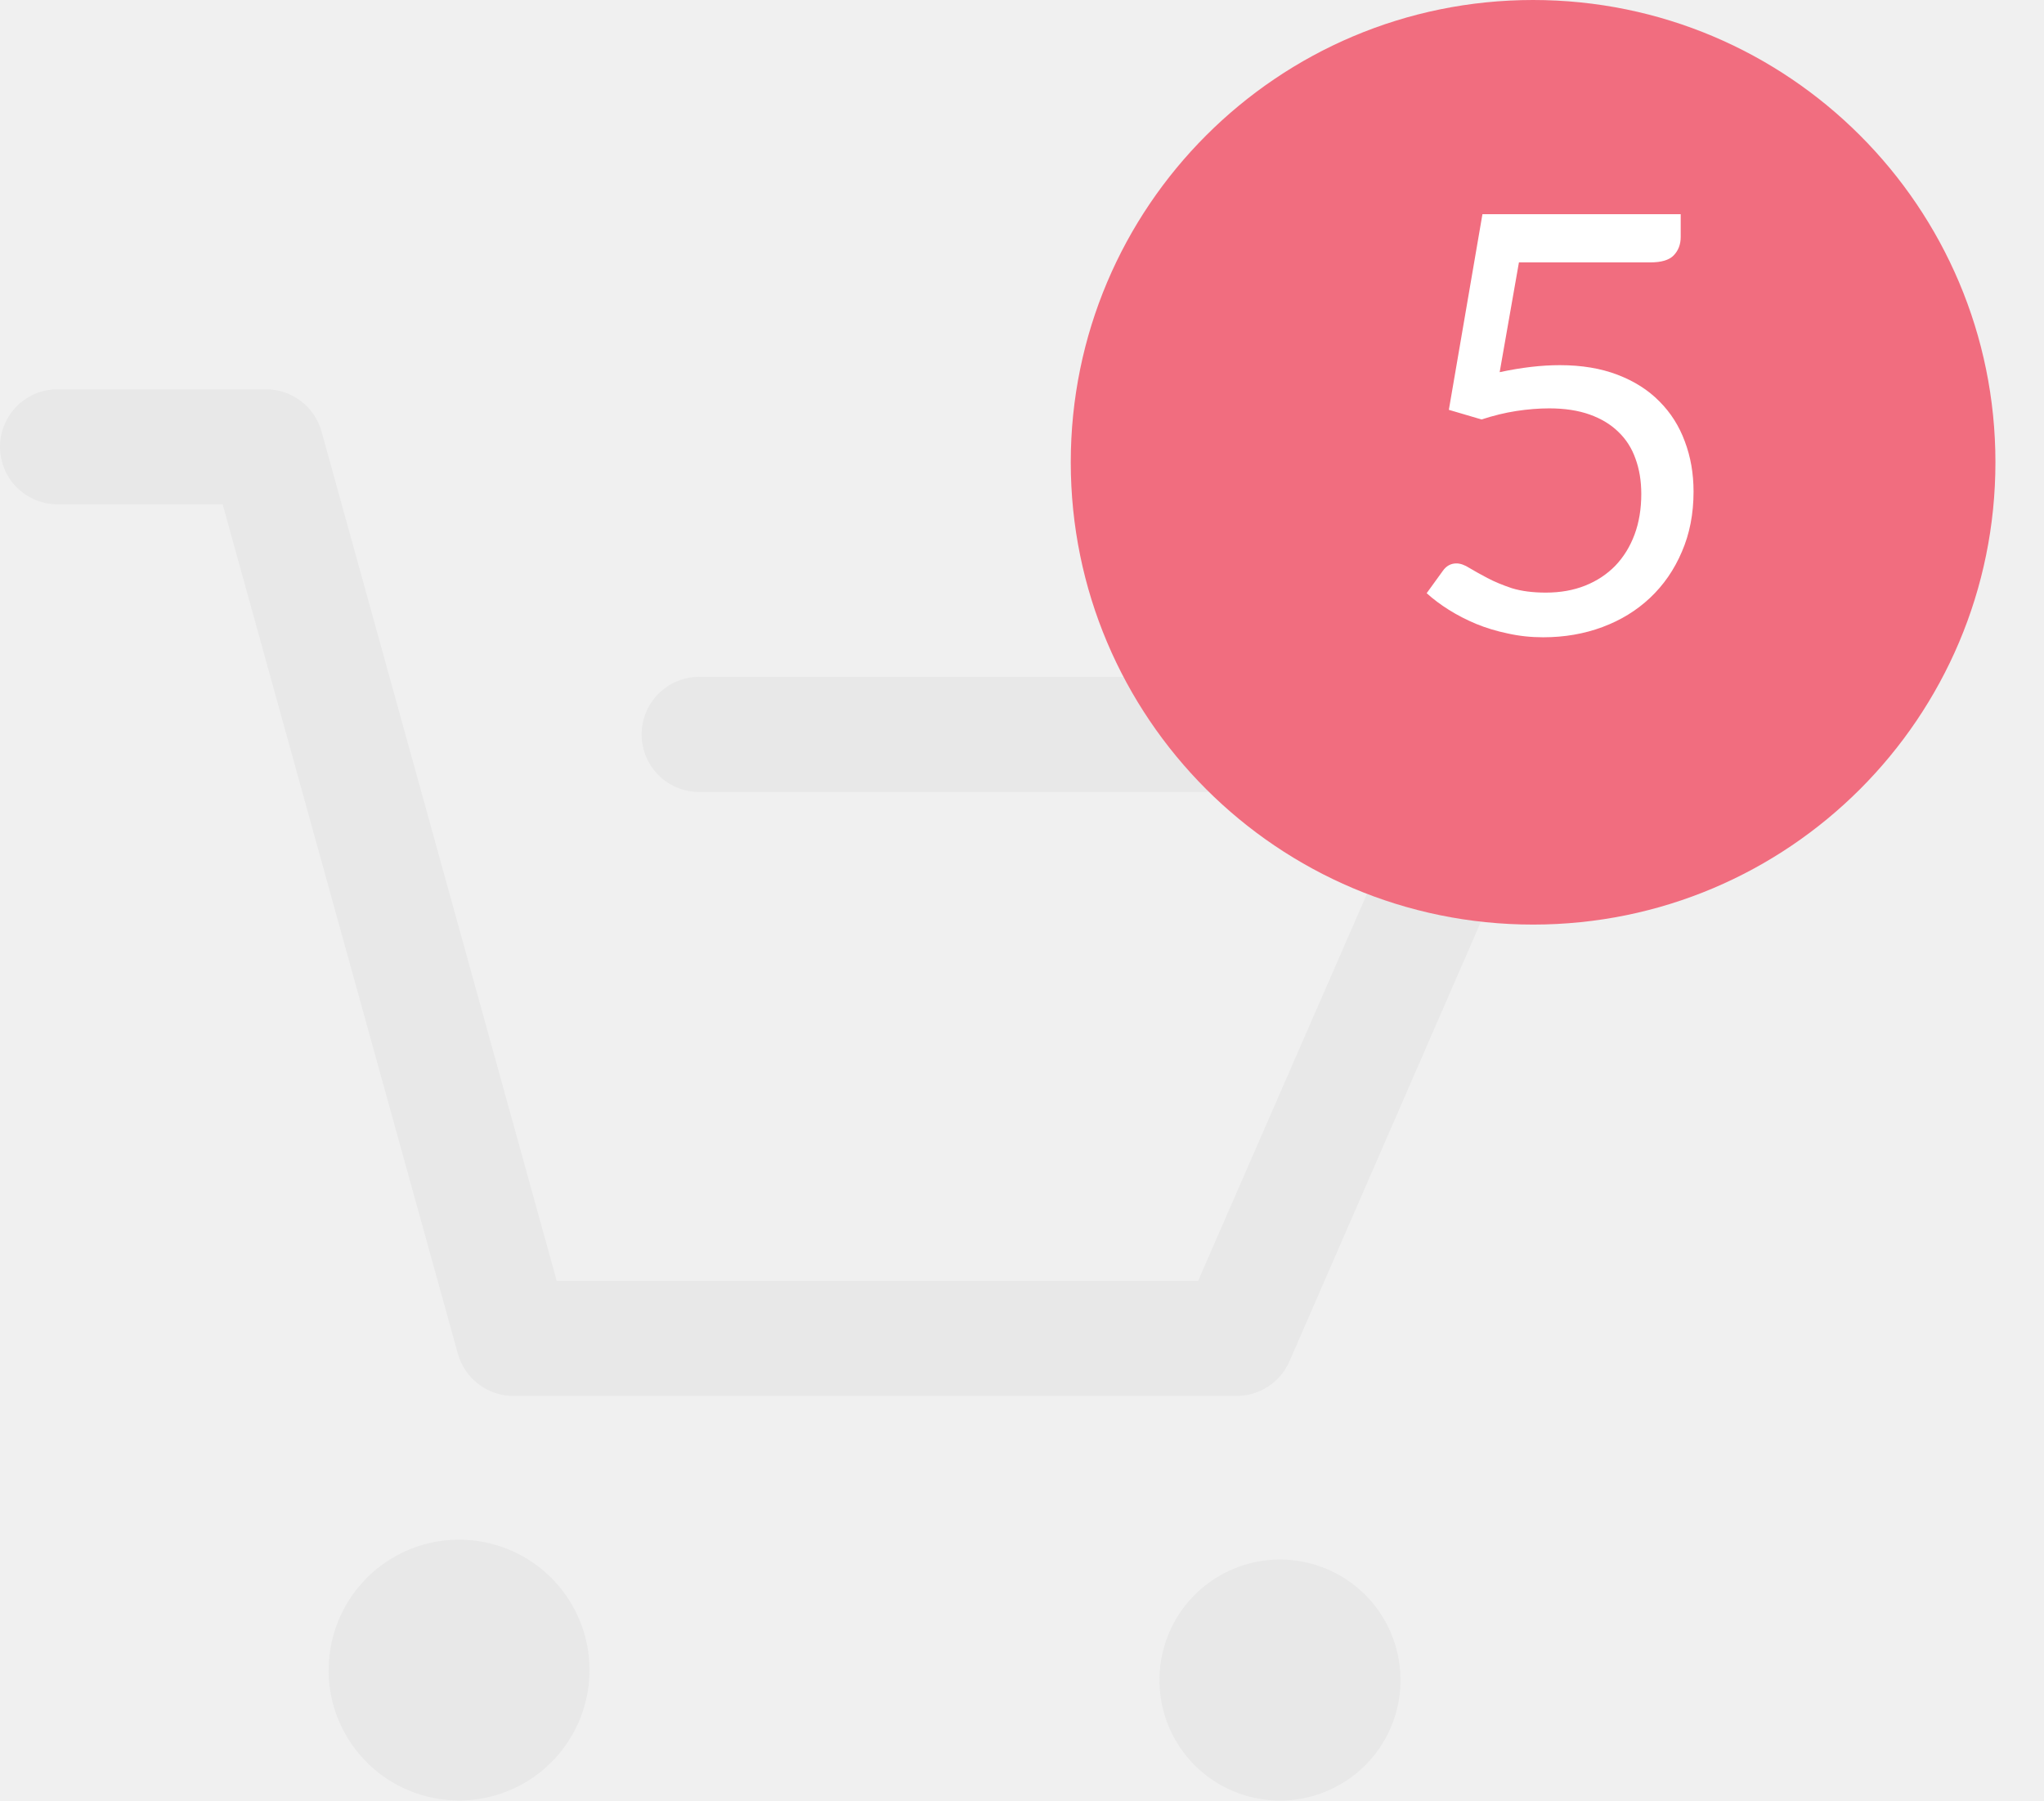
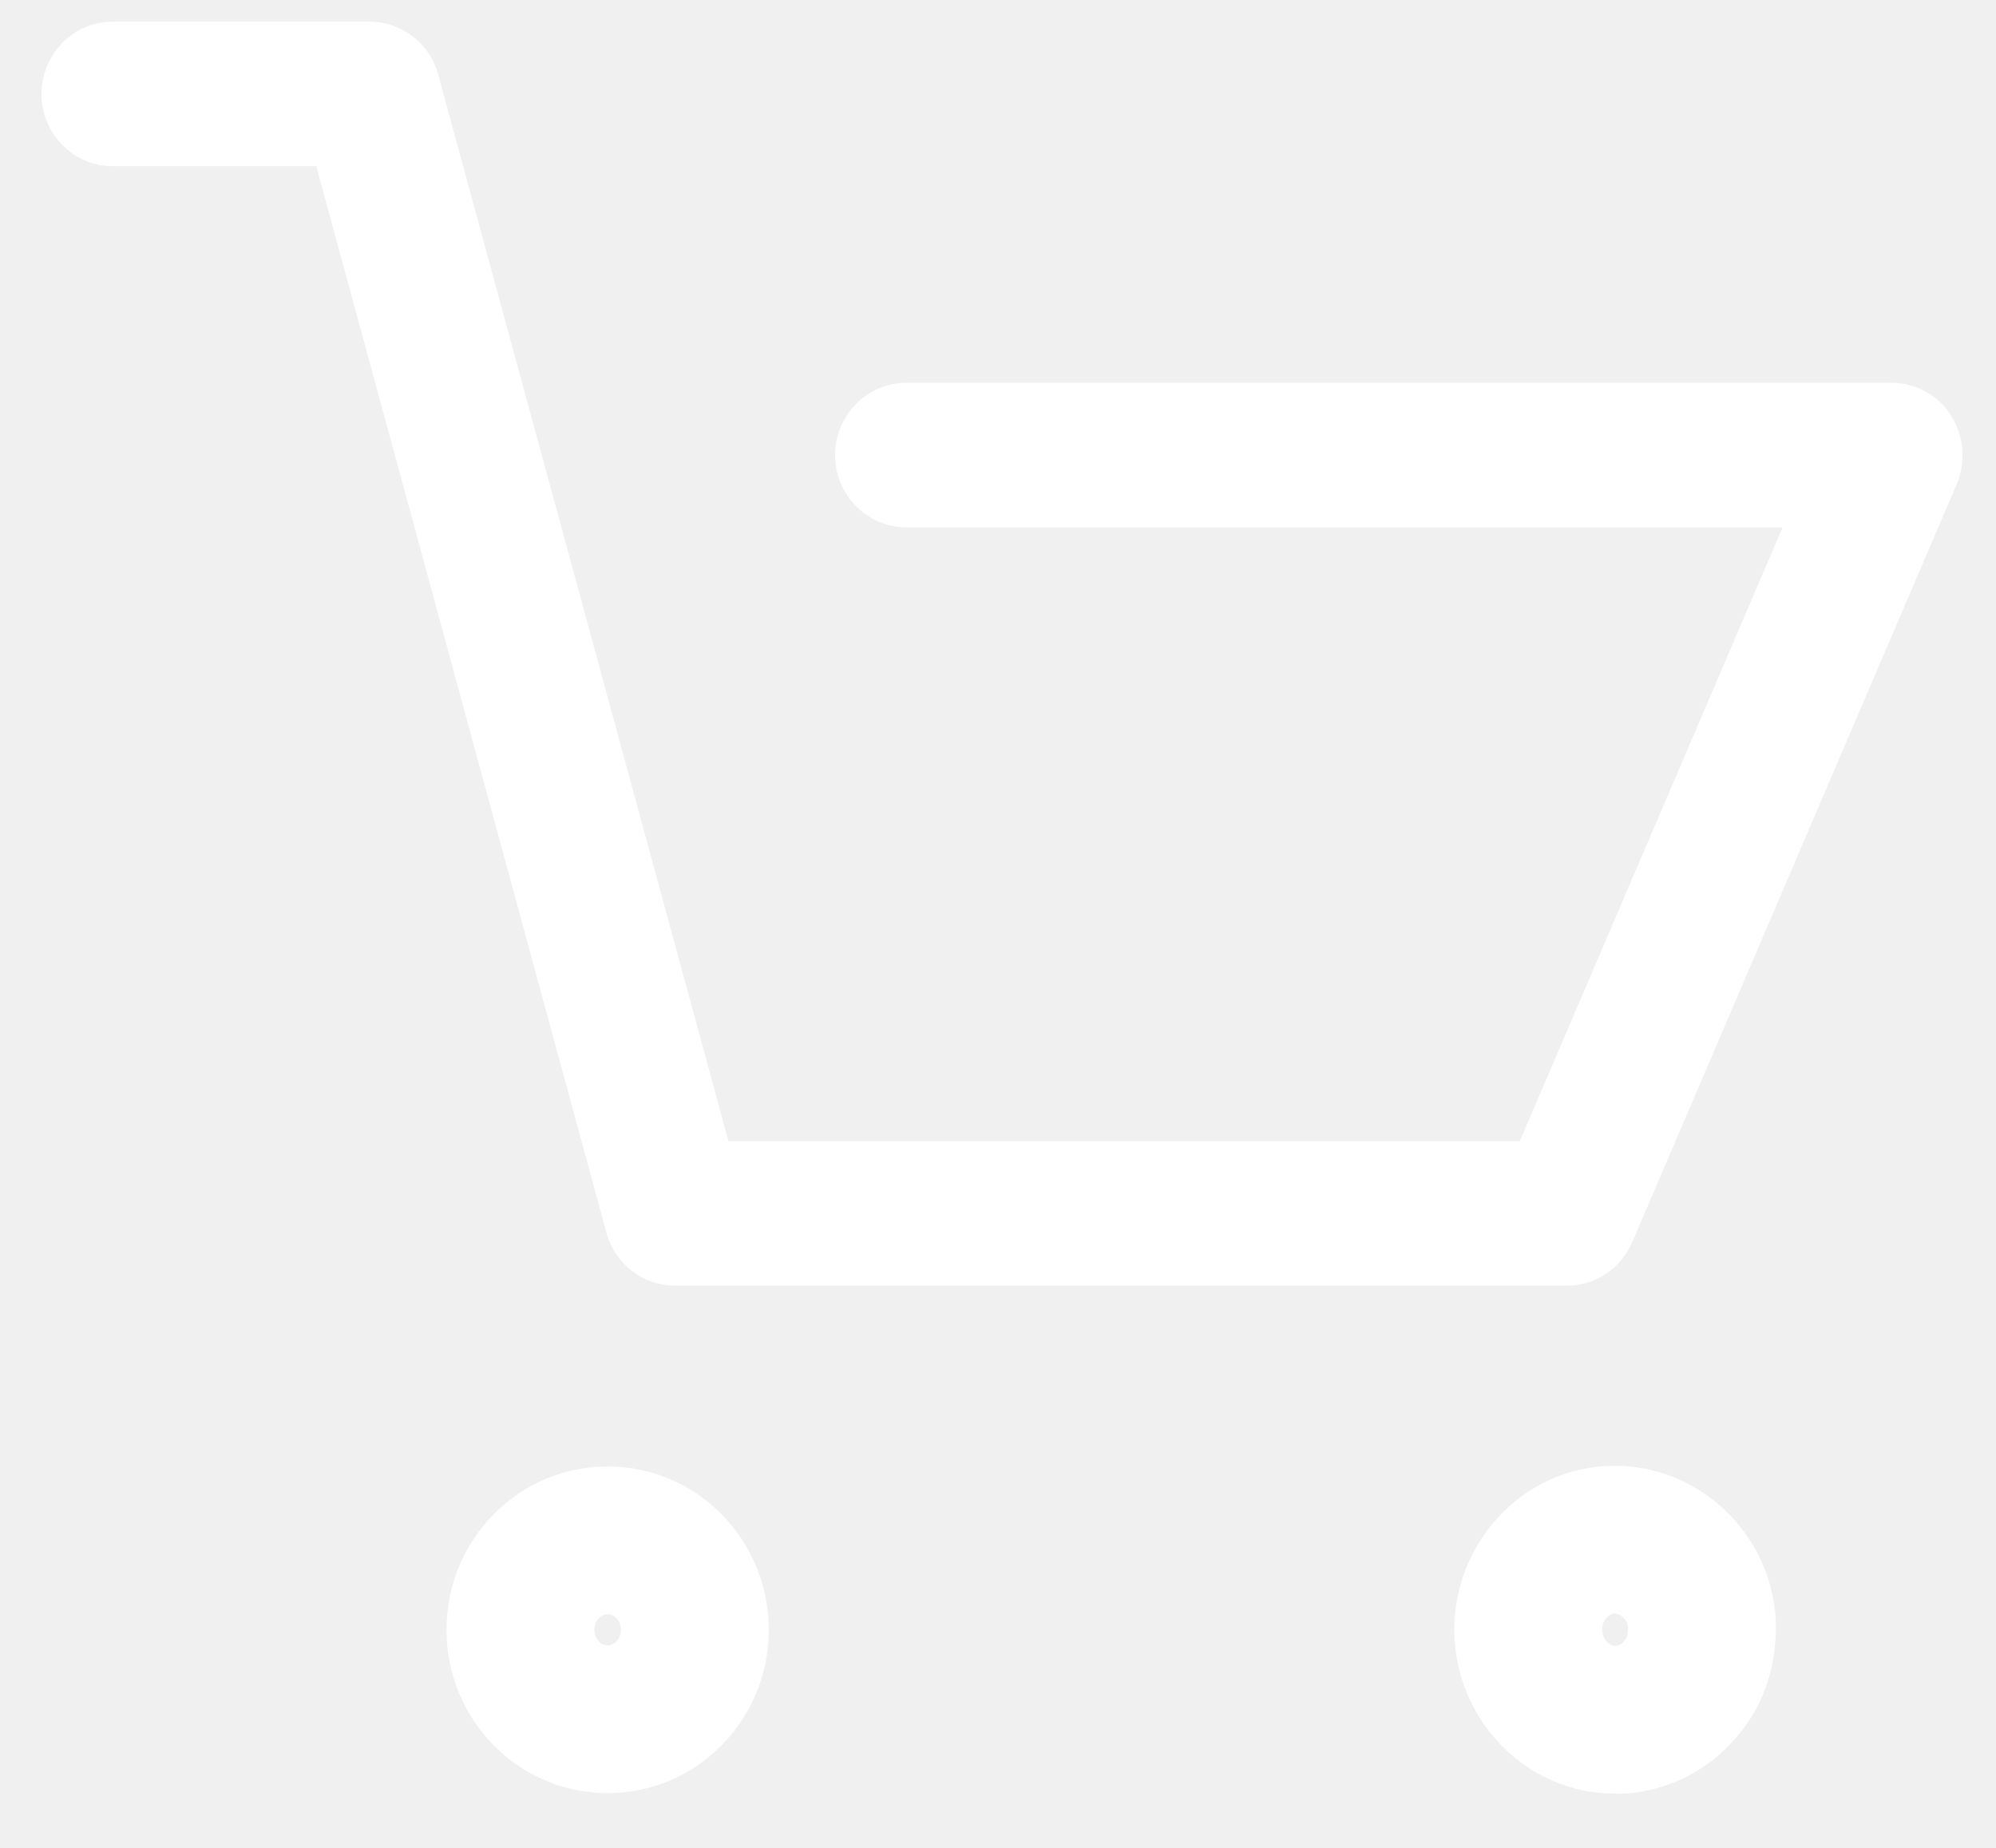
- <svg xmlns="http://www.w3.org/2000/svg" width="42" height="37" viewBox="0 0 42 37" fill="none">
-   <path d="M26.201 37C25.553 36.974 24.942 36.695 24.497 36.223C24.053 35.751 23.811 35.123 23.825 34.475C23.838 33.827 24.104 33.21 24.567 32.756C25.03 32.302 25.653 32.048 26.301 32.048C26.949 32.048 27.572 32.302 28.035 32.756C28.498 33.21 28.764 33.827 28.777 34.475C28.791 35.123 28.549 35.751 28.105 36.223C27.66 36.695 27.049 36.974 26.401 37H26.201ZM6.753 34.32C6.753 33.79 6.91 33.272 7.205 32.831C7.499 32.39 7.918 32.047 8.407 31.844C8.897 31.641 9.436 31.588 9.956 31.692C10.476 31.795 10.953 32.05 11.328 32.425C11.703 32.8 11.958 33.277 12.062 33.797C12.165 34.317 12.112 34.856 11.909 35.346C11.706 35.835 11.363 36.254 10.922 36.548C10.481 36.843 9.963 37 9.433 37C9.081 37 8.732 36.931 8.407 36.797C8.081 36.662 7.786 36.465 7.537 36.216C7.288 35.967 7.09 35.671 6.955 35.346C6.82 35.021 6.751 34.672 6.751 34.32H6.753ZM10.553 28.686C10.293 28.687 10.041 28.602 9.834 28.446C9.627 28.289 9.478 28.069 9.408 27.819L4.575 10.364H1.182C0.869 10.364 0.568 10.239 0.346 10.018C0.125 9.796 0 9.495 0 9.182C0 8.869 0.125 8.568 0.346 8.346C0.568 8.125 0.869 8 1.182 8H5.463C5.723 7.999 5.975 8.084 6.182 8.241C6.388 8.397 6.538 8.618 6.607 8.868L11.44 26.323H24.618L29.001 16.275H14.401C14.243 16.28 14.085 16.252 13.938 16.195C13.79 16.138 13.656 16.051 13.542 15.941C13.429 15.831 13.339 15.699 13.277 15.553C13.215 15.407 13.184 15.251 13.184 15.092C13.184 14.934 13.215 14.778 13.277 14.632C13.339 14.486 13.429 14.354 13.542 14.244C13.656 14.134 13.79 14.047 13.938 13.99C14.085 13.933 14.243 13.905 14.401 13.91H30.814C31.01 13.91 31.202 13.959 31.374 14.052C31.547 14.145 31.693 14.279 31.8 14.443C31.908 14.607 31.973 14.796 31.991 14.991C32.008 15.187 31.977 15.384 31.9 15.565L26.495 27.977C26.403 28.188 26.251 28.367 26.058 28.493C25.866 28.619 25.641 28.686 25.411 28.686H10.553Z" fill="#E8E8E8" />
-   <path d="M31.502 19C36.749 19 41.002 14.747 41.002 9.5C41.002 4.253 36.749 0 31.502 0C26.255 0 22.002 4.253 22.002 9.5C22.002 14.747 26.255 19 31.502 19Z" fill="#F16D7F" />
-   <path d="M30.815 7.648C31.263 7.552 31.675 7.504 32.051 7.504C32.499 7.504 32.895 7.57 33.239 7.702C33.583 7.834 33.869 8.016 34.097 8.248C34.329 8.48 34.503 8.754 34.619 9.07C34.739 9.386 34.799 9.73 34.799 10.102C34.799 10.558 34.719 10.97 34.559 11.338C34.403 11.706 34.185 12.022 33.905 12.286C33.629 12.546 33.303 12.746 32.927 12.886C32.551 13.026 32.145 13.096 31.709 13.096C31.457 13.096 31.215 13.07 30.983 13.018C30.751 12.97 30.533 12.904 30.329 12.82C30.129 12.736 29.943 12.64 29.771 12.532C29.599 12.424 29.447 12.31 29.315 12.19L29.645 11.734C29.717 11.63 29.811 11.578 29.927 11.578C30.007 11.578 30.097 11.61 30.197 11.674C30.297 11.734 30.419 11.802 30.563 11.878C30.707 11.954 30.875 12.024 31.067 12.088C31.263 12.148 31.495 12.178 31.763 12.178C32.063 12.178 32.333 12.13 32.573 12.034C32.813 11.938 33.019 11.802 33.191 11.626C33.363 11.446 33.495 11.232 33.587 10.984C33.679 10.736 33.725 10.458 33.725 10.15C33.725 9.882 33.685 9.64 33.605 9.424C33.529 9.208 33.411 9.024 33.251 8.872C33.095 8.72 32.899 8.602 32.663 8.518C32.427 8.434 32.151 8.392 31.835 8.392C31.619 8.392 31.393 8.41 31.157 8.446C30.925 8.482 30.687 8.54 30.443 8.62L29.771 8.422L30.461 4.402H34.535V4.87C34.535 5.022 34.487 5.148 34.391 5.248C34.299 5.344 34.139 5.392 33.911 5.392H31.211L30.815 7.648Z" fill="white" />
+ <svg xmlns="http://www.w3.org/2000/svg" width="27" height="25" viewBox="0 0 27 25" fill="none">
+   <path d="M21.876 22.266C21.921 22.255 21.942 22.234 21.96 22.213C21.968 22.204 21.976 22.195 21.983 22.186C22.02 22.144 22.023 22.055 22.022 22.011C22.009 21.904 21.919 21.831 21.841 21.831C21.837 21.831 21.834 21.832 21.831 21.832C21.753 21.837 21.665 21.941 21.672 22.062C21.681 22.179 21.767 22.266 21.839 22.266H21.876ZM8.22 22.26C8.319 22.26 8.399 22.166 8.399 22.05C8.399 21.934 8.319 21.84 8.22 21.84C8.12 21.84 8.04 21.934 8.04 22.05C8.04 22.166 8.12 22.26 8.22 22.26ZM22 24.266C21.952 24.266 21.888 24.266 21.839 24.266C20.702 24.266 19.757 23.355 19.677 22.198C19.596 20.993 20.494 19.918 21.695 19.836C21.744 19.833 21.793 19.831 21.841 19.831C22.98 19.831 23.941 20.732 24.019 21.888C24.05 22.491 23.874 23.061 23.49 23.501C23.105 23.957 22.576 24.218 22 24.266ZM8.22 24.26C7.015 24.26 6.04 23.271 6.04 22.05C6.04 20.829 7.015 19.84 8.22 19.84C9.424 19.84 10.399 20.829 10.399 22.05C10.399 23.271 9.424 24.26 8.22 24.26ZM21.198 17.394H9.133C8.7 17.394 8.316 17.101 8.203 16.677L4.278 2.248H1.522C0.993 2.248 0.561 1.809 0.561 1.27C0.561 0.733 0.993 0.293 1.522 0.293H4.999C5.431 0.293 5.816 0.586 5.928 1.01L9.854 15.439H20.558L24.114 7.134H12.258C11.729 7.134 11.296 6.694 11.296 6.156C11.296 5.619 11.729 5.179 12.258 5.179H25.589C25.909 5.179 26.214 5.342 26.39 5.619C26.566 5.895 26.598 6.237 26.47 6.547L22.079 16.807C21.919 17.165 21.583 17.394 21.198 17.394Z" fill="white" />
</svg>
